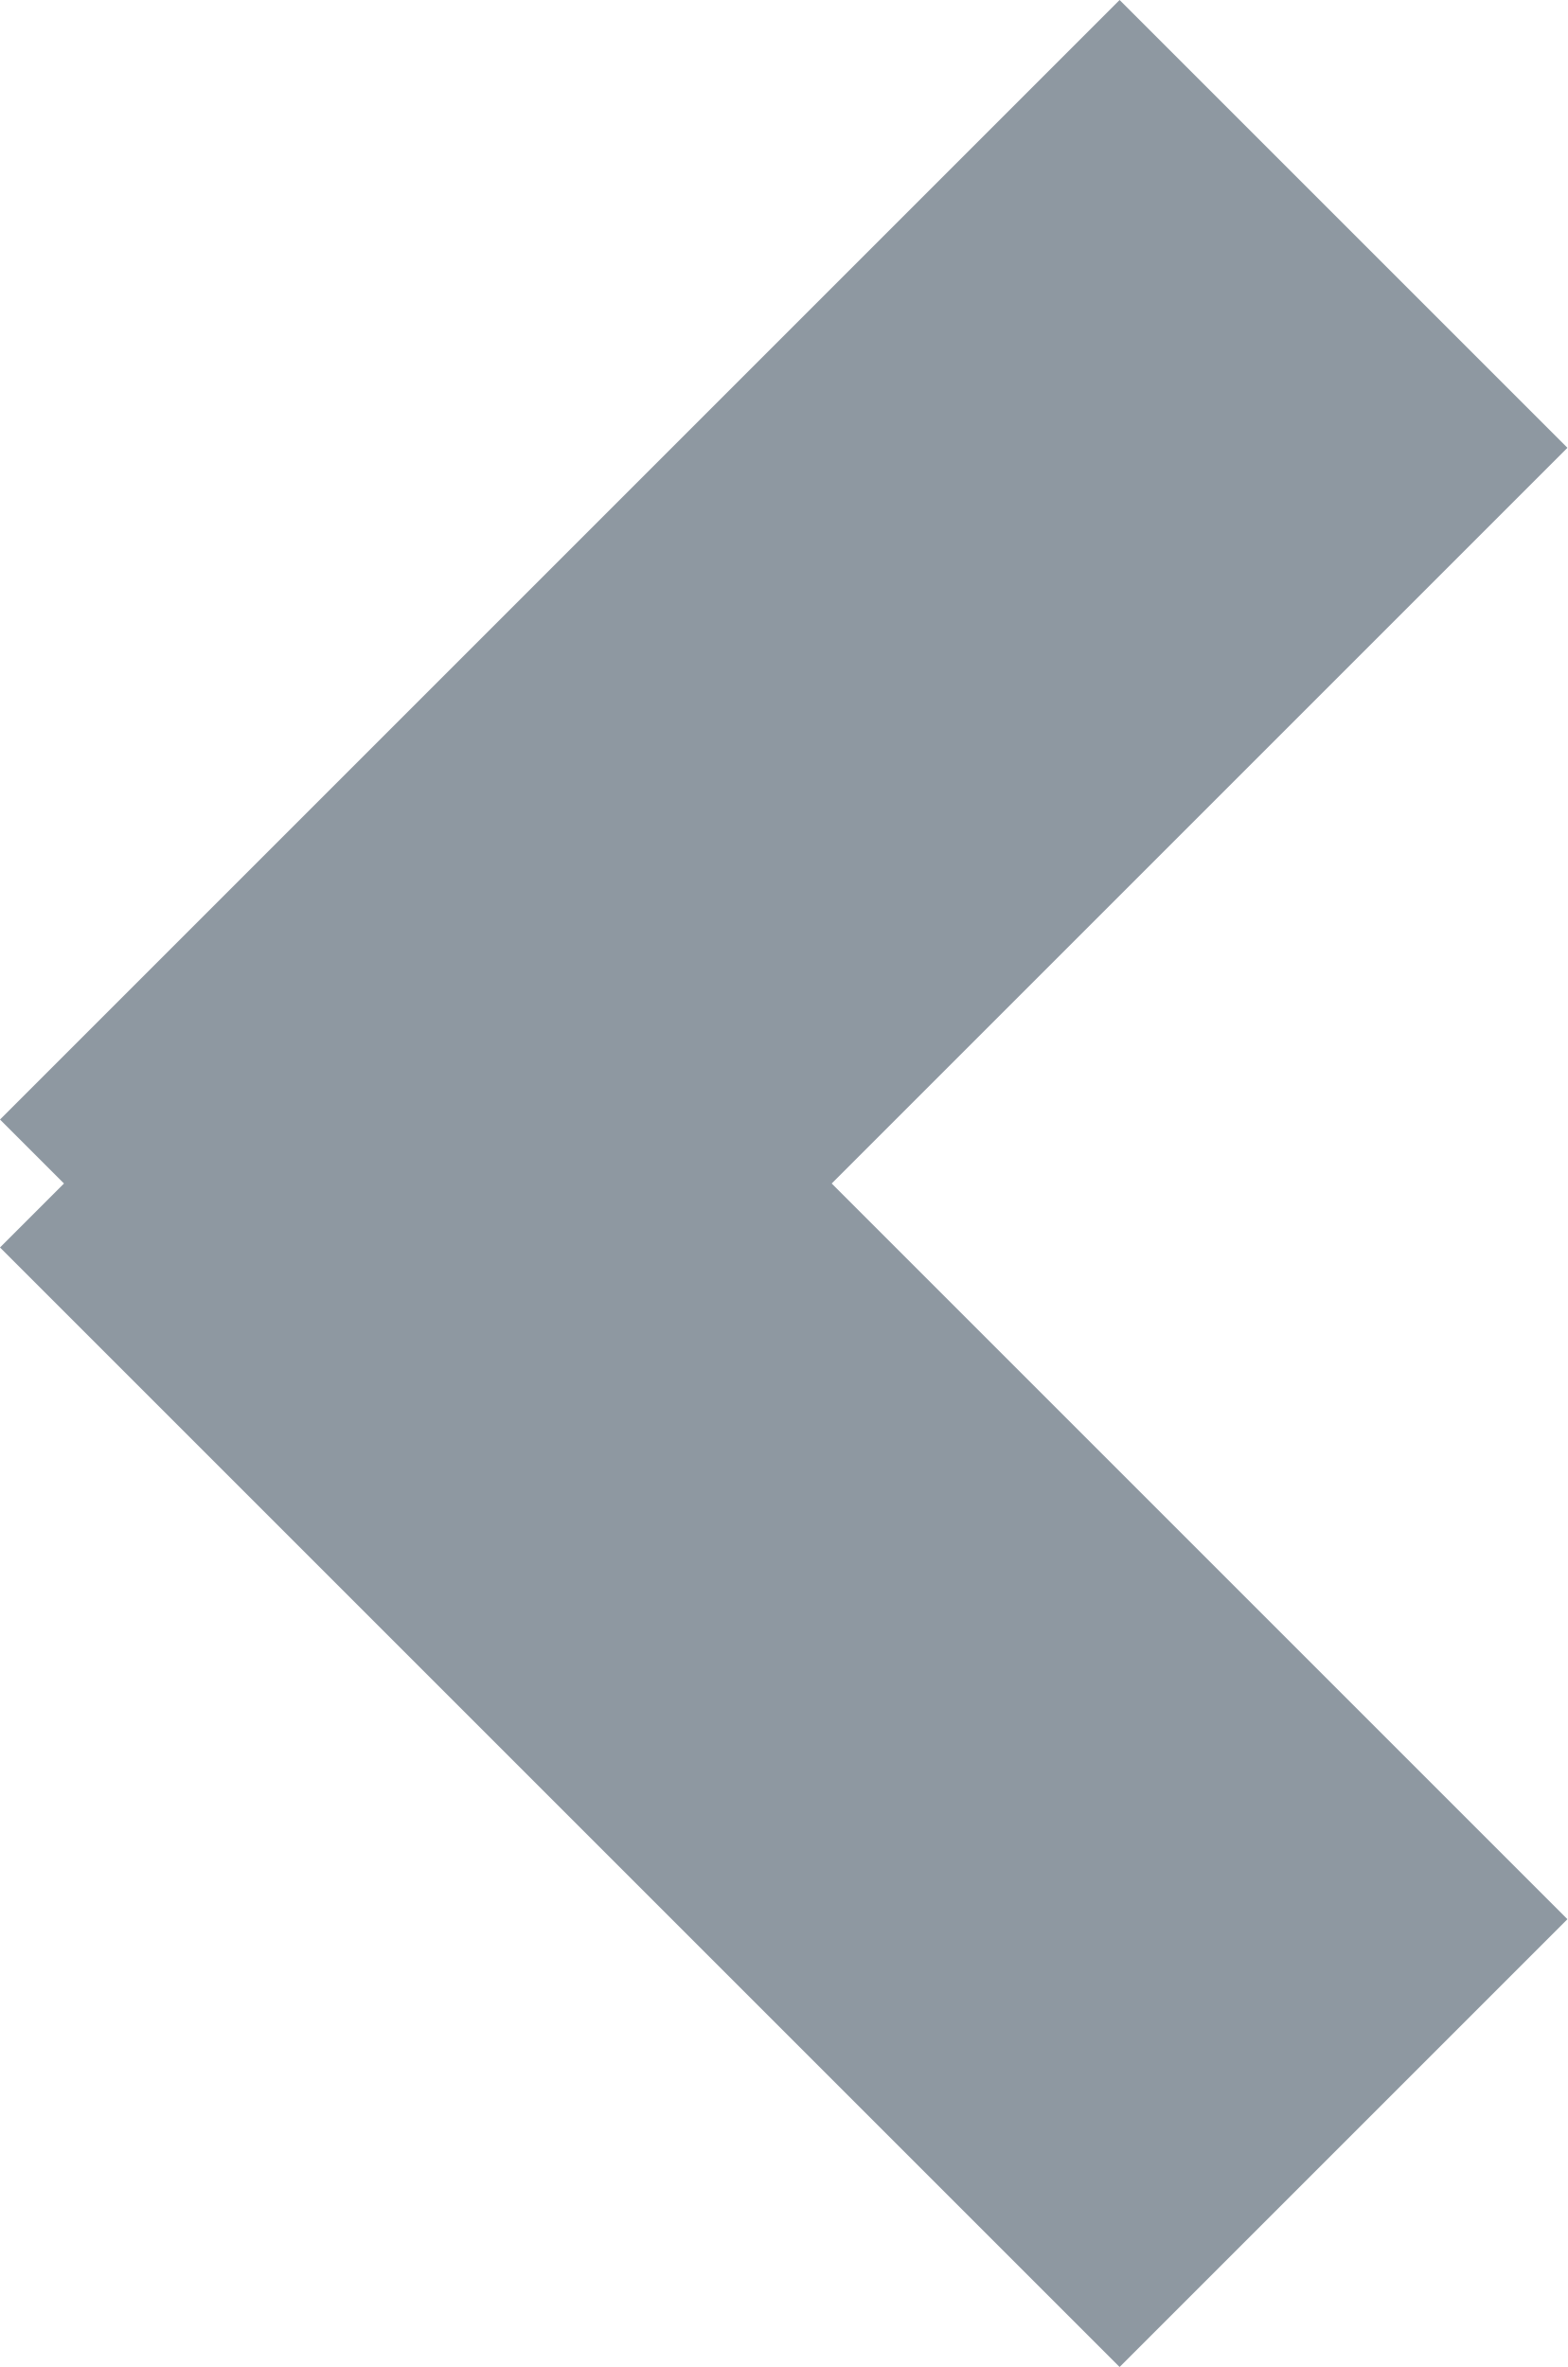
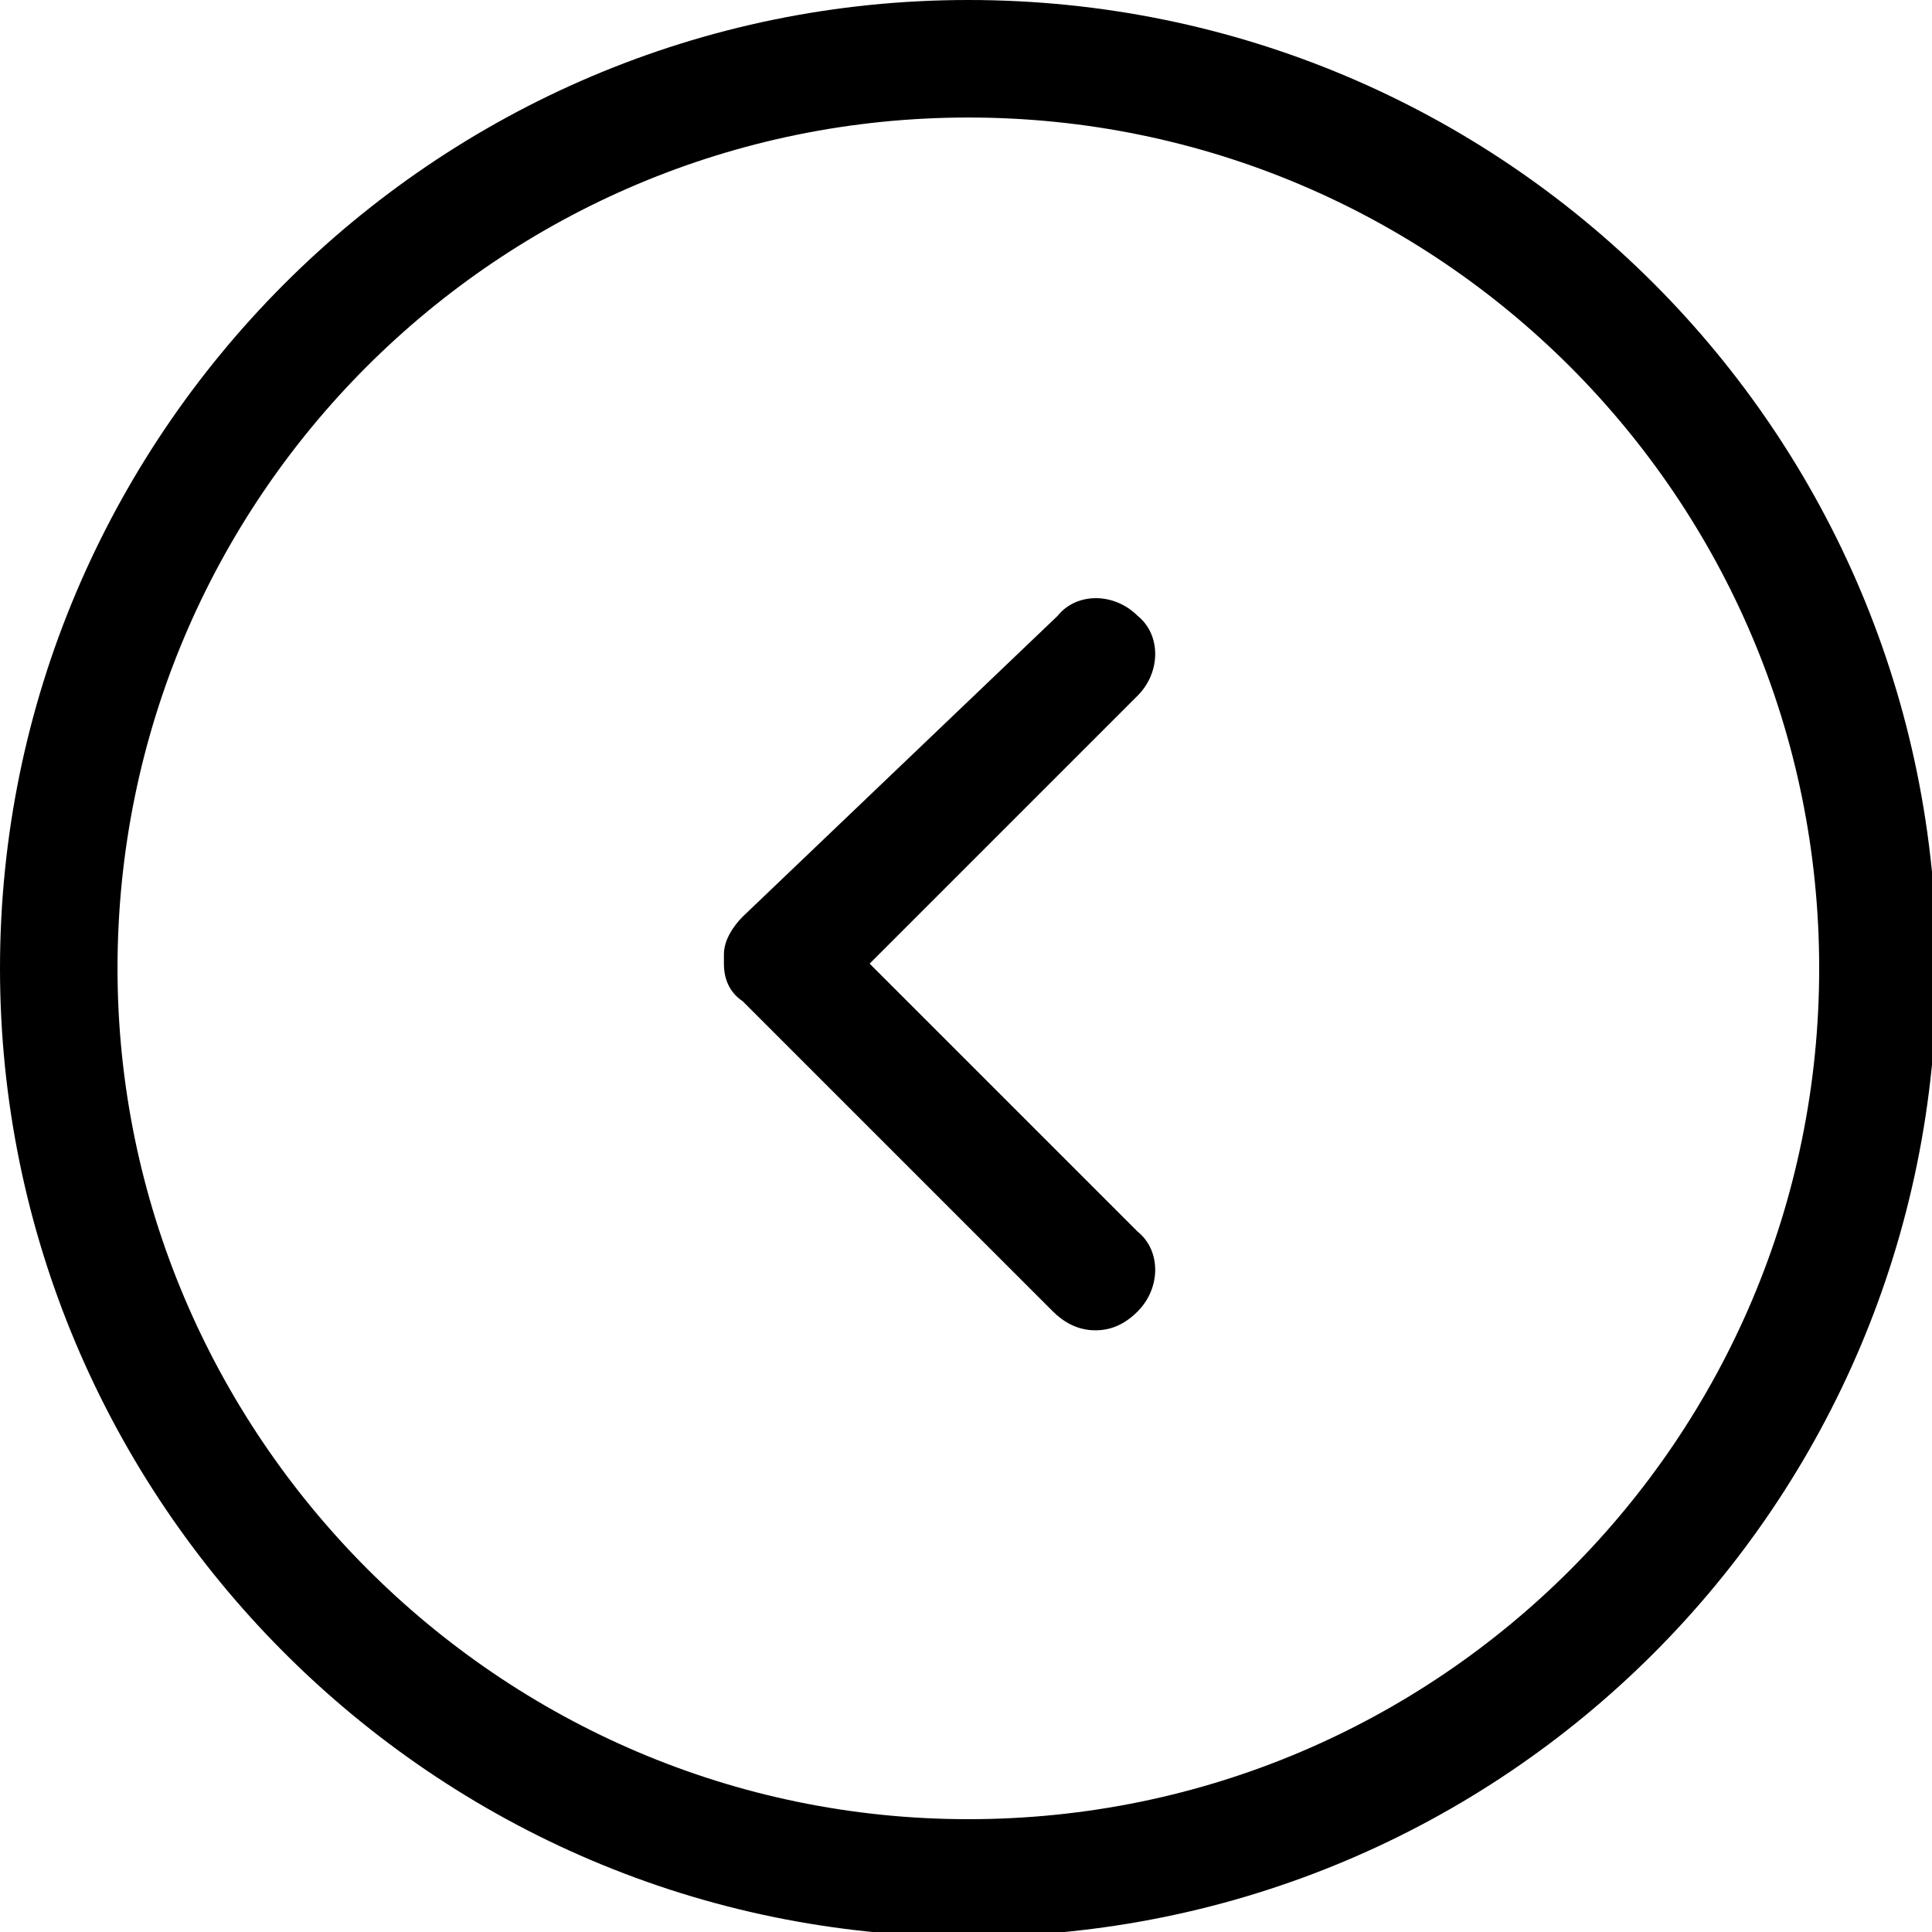
- <svg xmlns="http://www.w3.org/2000/svg" version="1.1" id="Слой_1" x="0px" y="0px" viewBox="-0.4 -0.4 9.8 14.8" enable-background="new -0.4 -0.4 9.8 14.8" xml:space="preserve">
+ <svg xmlns="http://www.w3.org/2000/svg" version="1.1" id="Layer_2" x="0px" y="0px" viewBox="22.2 18.5 41.1 41.1" enable-background="new 22.2 18.5 41.1 41.1" xml:space="preserve">
  <g>
-     <polygon fill="#8E98A1" points="6.6,14.4 -0.4,7.4 0,7 -0.4,6.6 6.6,-0.4 9.4,2.4 4.8,7 9.4,11.6  " />
+     <path d="M22.2,39.1c0,11.3,9.2,20.6,20.6,20.6s20.6-9.2,20.6-20.6s-9.2-20.6-20.6-20.6C31.4,18.5,22.2,27.8,22.2,39.1z M24.7,39.1   c0-10,8.1-18.1,18.1-18.1s18.1,8.1,18.1,18.1s-8.1,18.1-18.1,18.1S24.7,49,24.7,39.1z" />
+     <path d="M37.6,38.8c0,0.1,0,0.1,0,0.2c0,0.3,0.1,0.6,0.4,0.8l6.6,6.6c0.2,0.2,0.5,0.4,0.9,0.4c0.3,0,0.6-0.1,0.9-0.4   c0.5-0.5,0.5-1.3,0-1.7l-5.7-5.7l5.7-5.7c0.5-0.5,0.5-1.3,0-1.7c-0.5-0.5-1.3-0.5-1.7,0L38,38C37.8,38.2,37.6,38.5,37.6,38.8z" />
  </g>
</svg>
